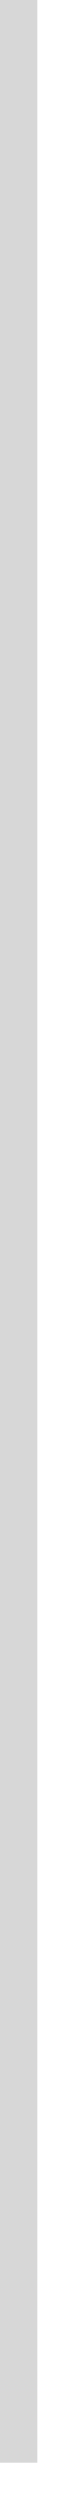
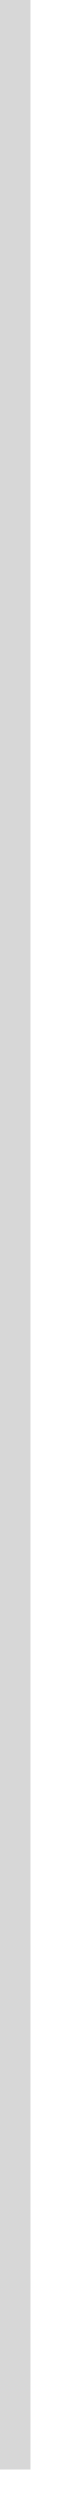
- <svg xmlns="http://www.w3.org/2000/svg" version="1.1" width="2px" height="67px">
-   <g transform="matrix(1 0 0 1 -1454 -430 )">
-     <path d="M 1454.5 430  L 1454.5 496  " stroke-width="1" stroke="#d7d7d7" fill="none" />
+ <svg xmlns="http://www.w3.org/2000/svg" version="1.1" width="2px" height="82px">
+   <g transform="matrix(1 0 0 1 -1306 -142 )">
+     <path d="M 1306.5 142  L 1306.5 223  " stroke-width="1" stroke="#d7d7d7" fill="none" />
  </g>
</svg>
